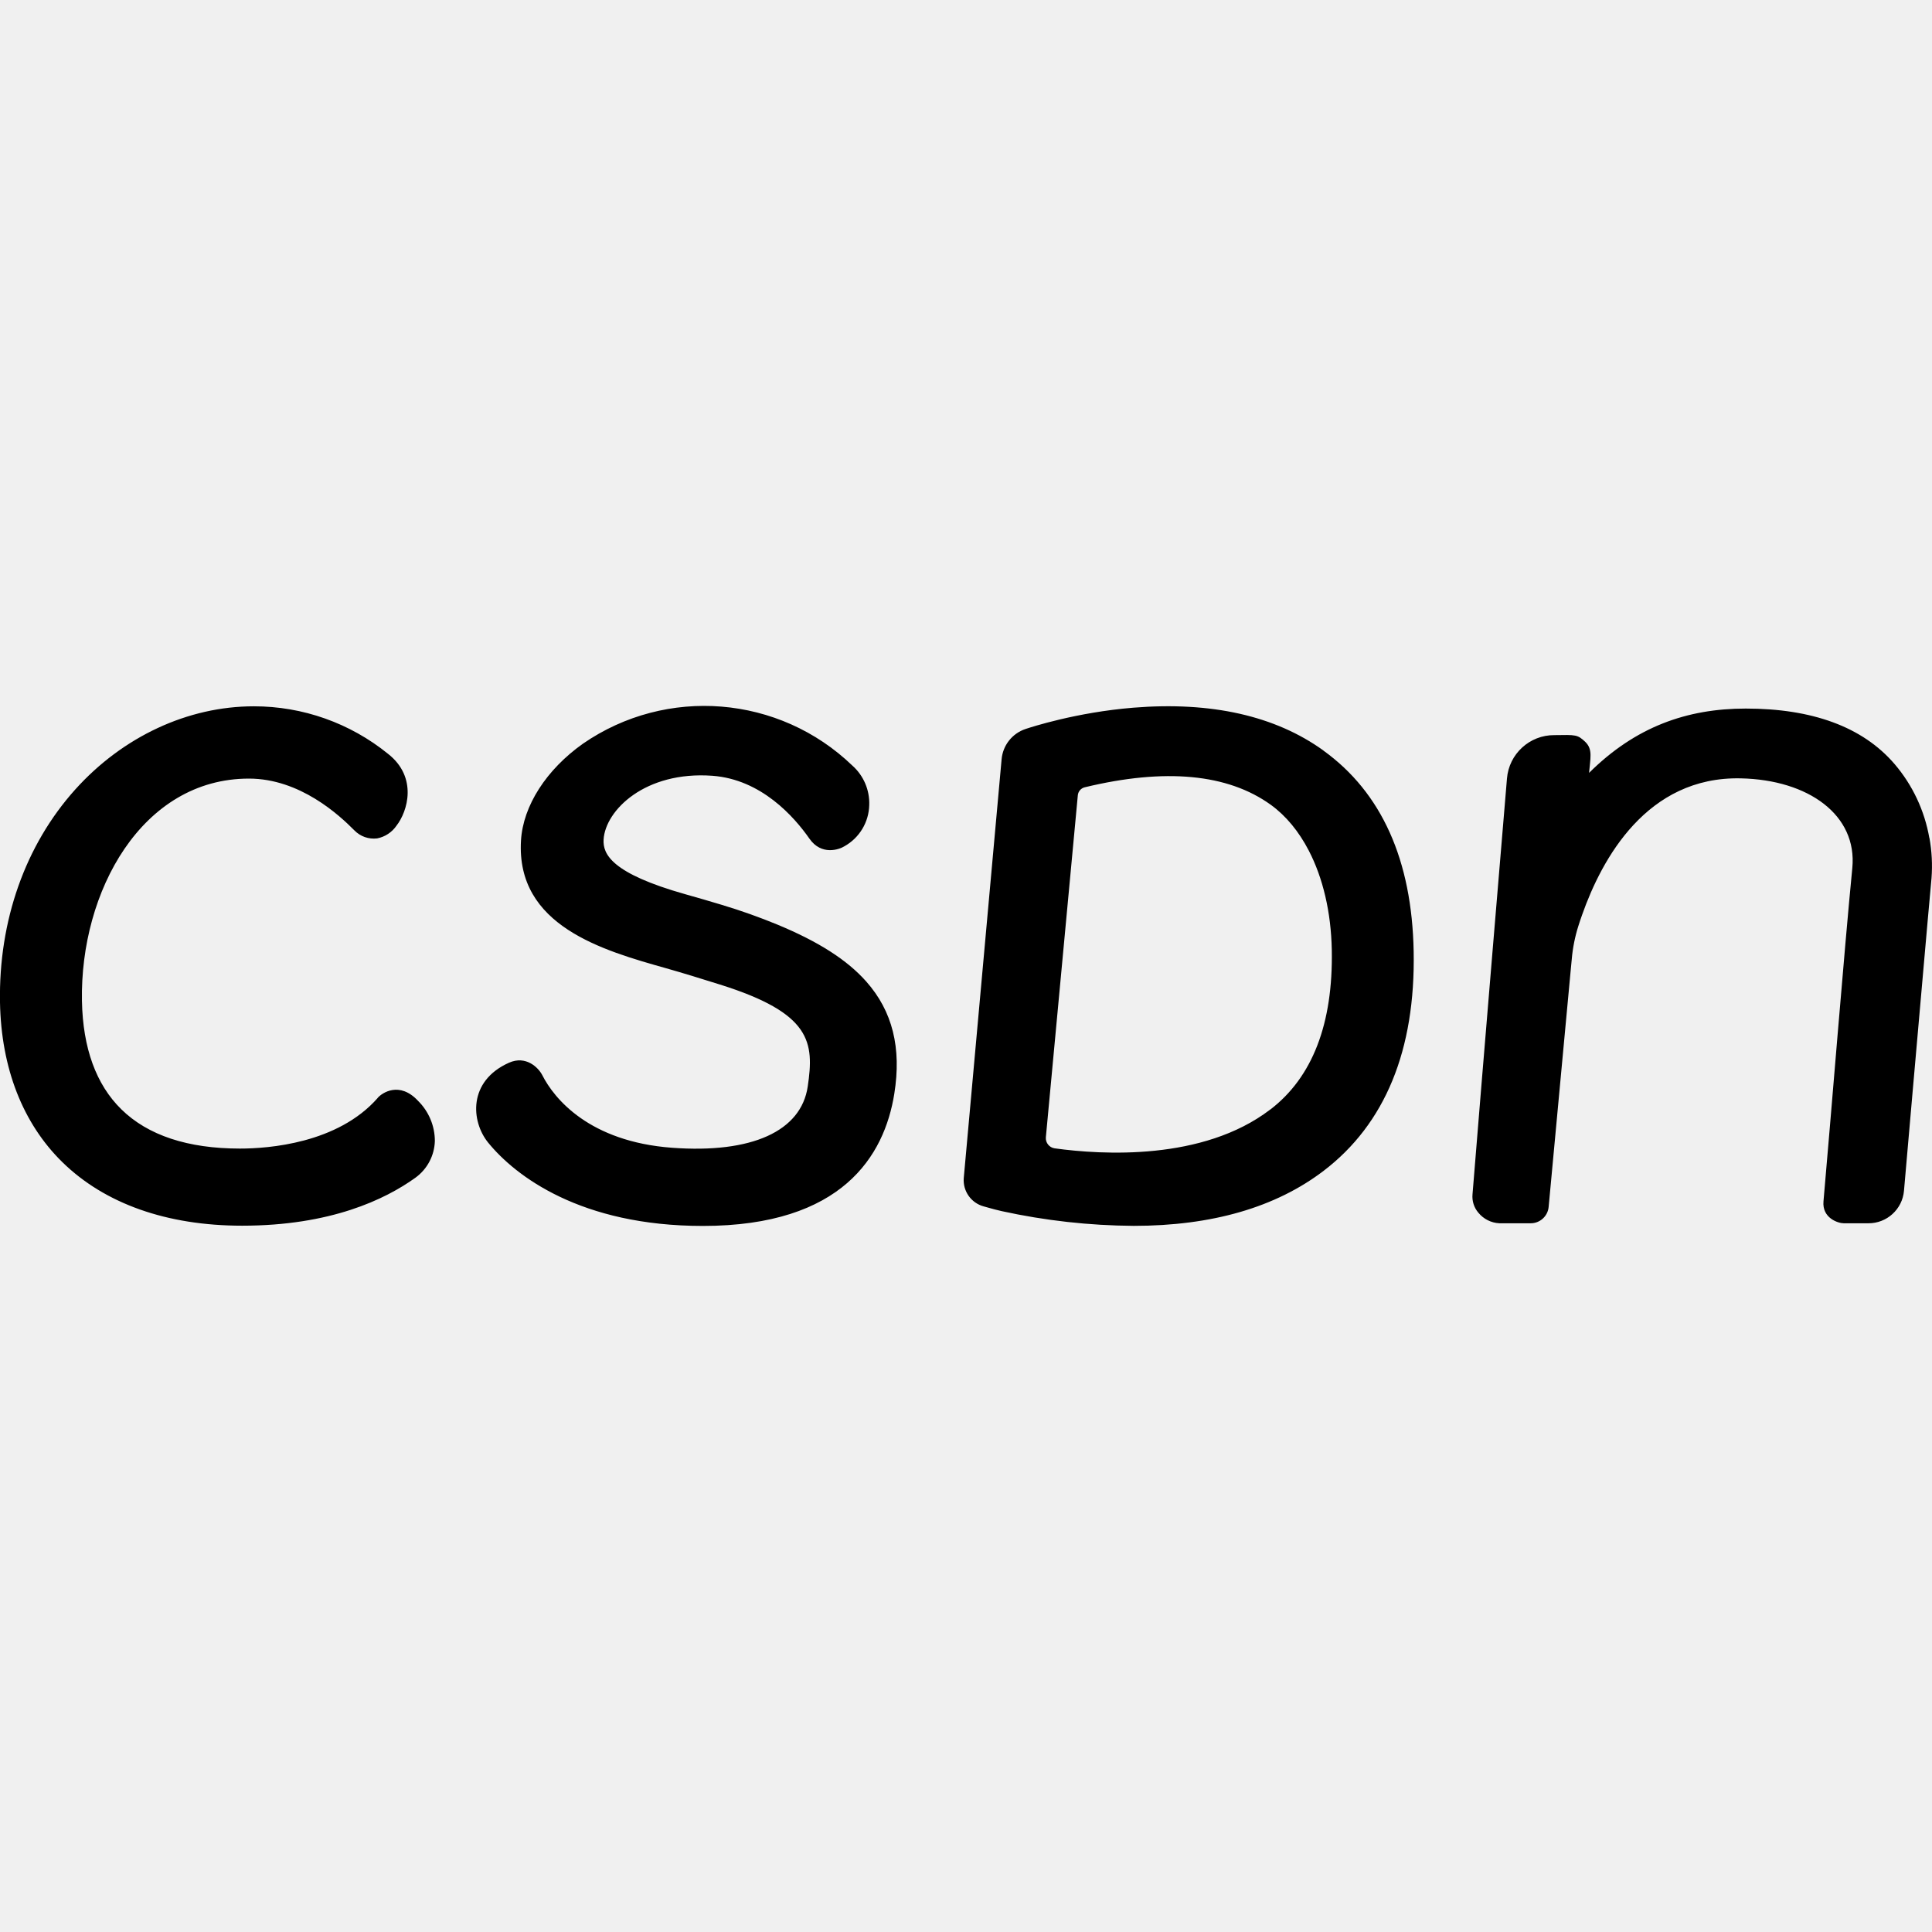
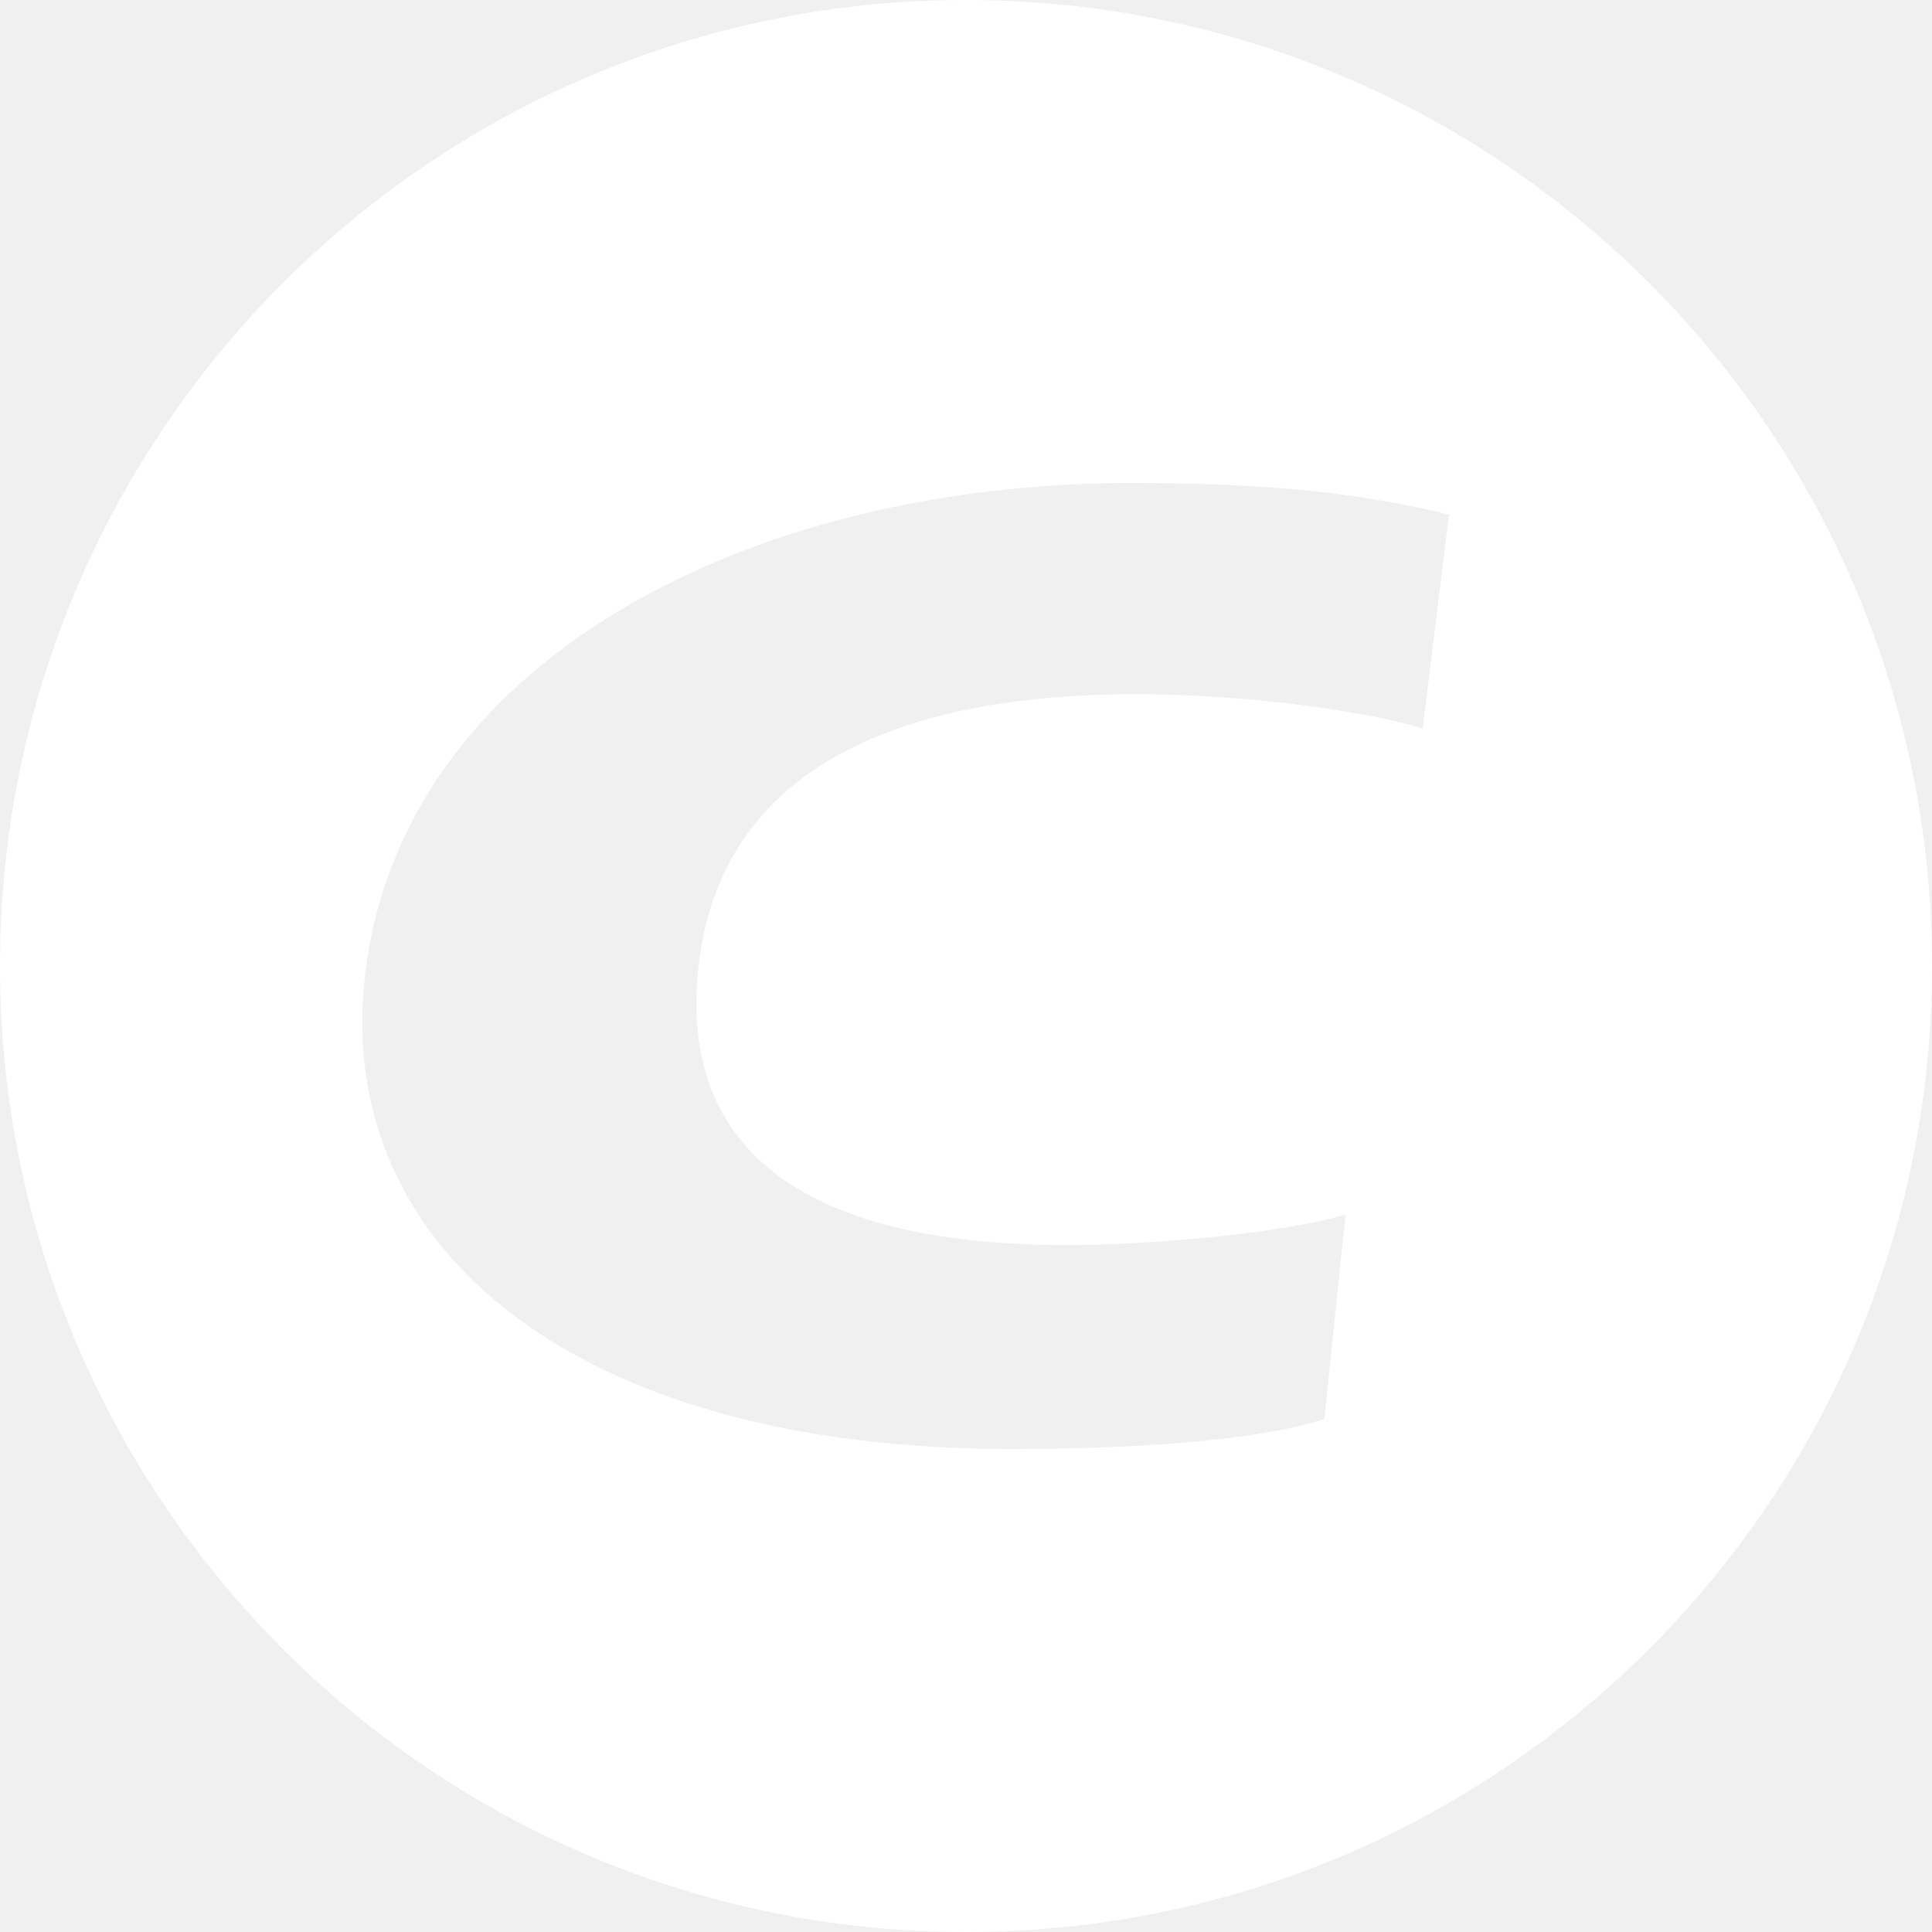
- <svg xmlns="http://www.w3.org/2000/svg" role="img" viewBox="0 0 24 24">
-   <path d="M4.693 13.638c-.497.568-1.363.63-1.712.63-.648 0-1.144-.164-1.474-.488-.313-.307-.478-.76-.489-1.346-.025-1.358.744-2.762 2.074-2.762.635 0 1.124.455 1.311.644a.337.337 0 0 0 .282.099.38.38 0 0 0 .241-.159c.068-.087.135-.237.138-.401s-.057-.344-.243-.49a2.642 2.642 0 0 0-1.668-.591c-.819 0-1.627.376-2.218 1.033-.621.691-.953 1.63-.935 2.646.015.815.282 1.5.773 1.982.528.518 1.3.791 2.235.791 1.097 0 1.776-.325 2.154-.597a.584.584 0 0 0 .24-.456.702.702 0 0 0-.208-.497c-.23-.248-.448-.101-.503-.037ZM9.663 11.488a7.471 7.471 0 0 0-.698-.248c-.157-.048-.309-.091-.45-.131-.922-.26-1.027-.5-1.017-.68.022-.363.515-.853 1.352-.792.607.045 1.015.509 1.205.781.149.214.371.135.434.095a.602.602 0 0 0 .309-.514.626.626 0 0 0-.209-.488 2.654 2.654 0 0 0-3.347-.273c-.456.323-.744.772-.77 1.202-.064 1.061 1.015 1.366 1.803 1.588.214.061.429.127.667.202 1.14.357 1.173.717 1.092 1.267-.082.556-.696.834-1.685.761-1.029-.076-1.464-.61-1.612-.901-.05-.098-.205-.248-.413-.156-.514.229-.473.731-.26.993.339.416 1.15 1.035 2.667 1.035 1.734 0 2.255-.875 2.378-1.64.092-.572-.022-1.028-.348-1.396-.236-.267-.592-.495-1.101-.706ZM16.44 9.323c-.598-.431-1.393-.61-2.36-.532-.712.058-1.274.243-1.335.263l-.006.002a.437.437 0 0 0-.297.379l-.47 5.201a.337.337 0 0 0 .247.35l.072.02.066.018.086.021a7.914 7.914 0 0 0 1.64.183c.972 0 1.765-.23 2.36-.684.764-.583 1.141-1.5 1.118-2.725-.021-1.135-.398-1.974-1.121-2.495Zm-.662 4.461c-.836.639-2.09.562-2.677.481a.128.128 0 0 1-.109-.137l.397-4.248a.113.113 0 0 1 .086-.1c.999-.241 1.777-.168 2.312.218.189.137.348.331.471.568.176.339.277.765.286 1.234.017.916-.24 1.583-.765 1.984ZM23.967 10.41a1.92 1.92 0 0 0-.432-.919c-.399-.465-1.029-.689-1.848-.689-.734 0-1.372.228-1.947.799.007-.086.019-.159.018-.223s-.017-.116-.066-.163c-.048-.045-.077-.067-.127-.077-.05-.01-.122-.008-.256-.006a.587.587 0 0 0-.589.54s-.325 3.874-.428 5.165a.308.308 0 0 0 .073.228.36.36 0 0 0 .26.131h.387a.224.224 0 0 0 .226-.205l.273-2.929.014-.147a1.902 1.902 0 0 1 .082-.412c.014-.045.03-.092.047-.14.245-.694.803-1.72 1.971-1.694.84.018 1.449.455 1.385 1.114-.101 1.034-.266 3.1-.358 4.14-.019.209.182.273.252.273h.304a.442.442 0 0 0 .444-.404s.185-2.127.294-3.352l.048-.532a1.959 1.959 0 0 0-.026-.5Z" />
+ <svg xmlns="http://www.w3.org/2000/svg" t="1735453879994" class="icon" viewBox="0 0 1024 1024" version="1.1" p-id="1734" width="200" height="200">
+   <path d="M512 0c282.784 0 512 229.216 512 512s-229.216 512-512 512S0 794.784 0 512 229.216 0 512 0z m189.952 752l11.2-108.224c-31.904 9.536-100.928 16.128-147.712 16.128-134.464 0-205.728-47.296-195.328-146.304 11.584-110.688 113.152-145.696 232.64-145.696 54.784 0 122.432 8.8 151.296 18.336L768 272.704C724.544 262.24 678.272 256 599.584 256c-203.2 0-388.704 94.88-406.4 263.488C178.336 660.96 303.584 768 535.616 768c80.672 0 138.464-6.432 166.336-16z" fill="#ffffff" p-id="1735" />
</svg>
